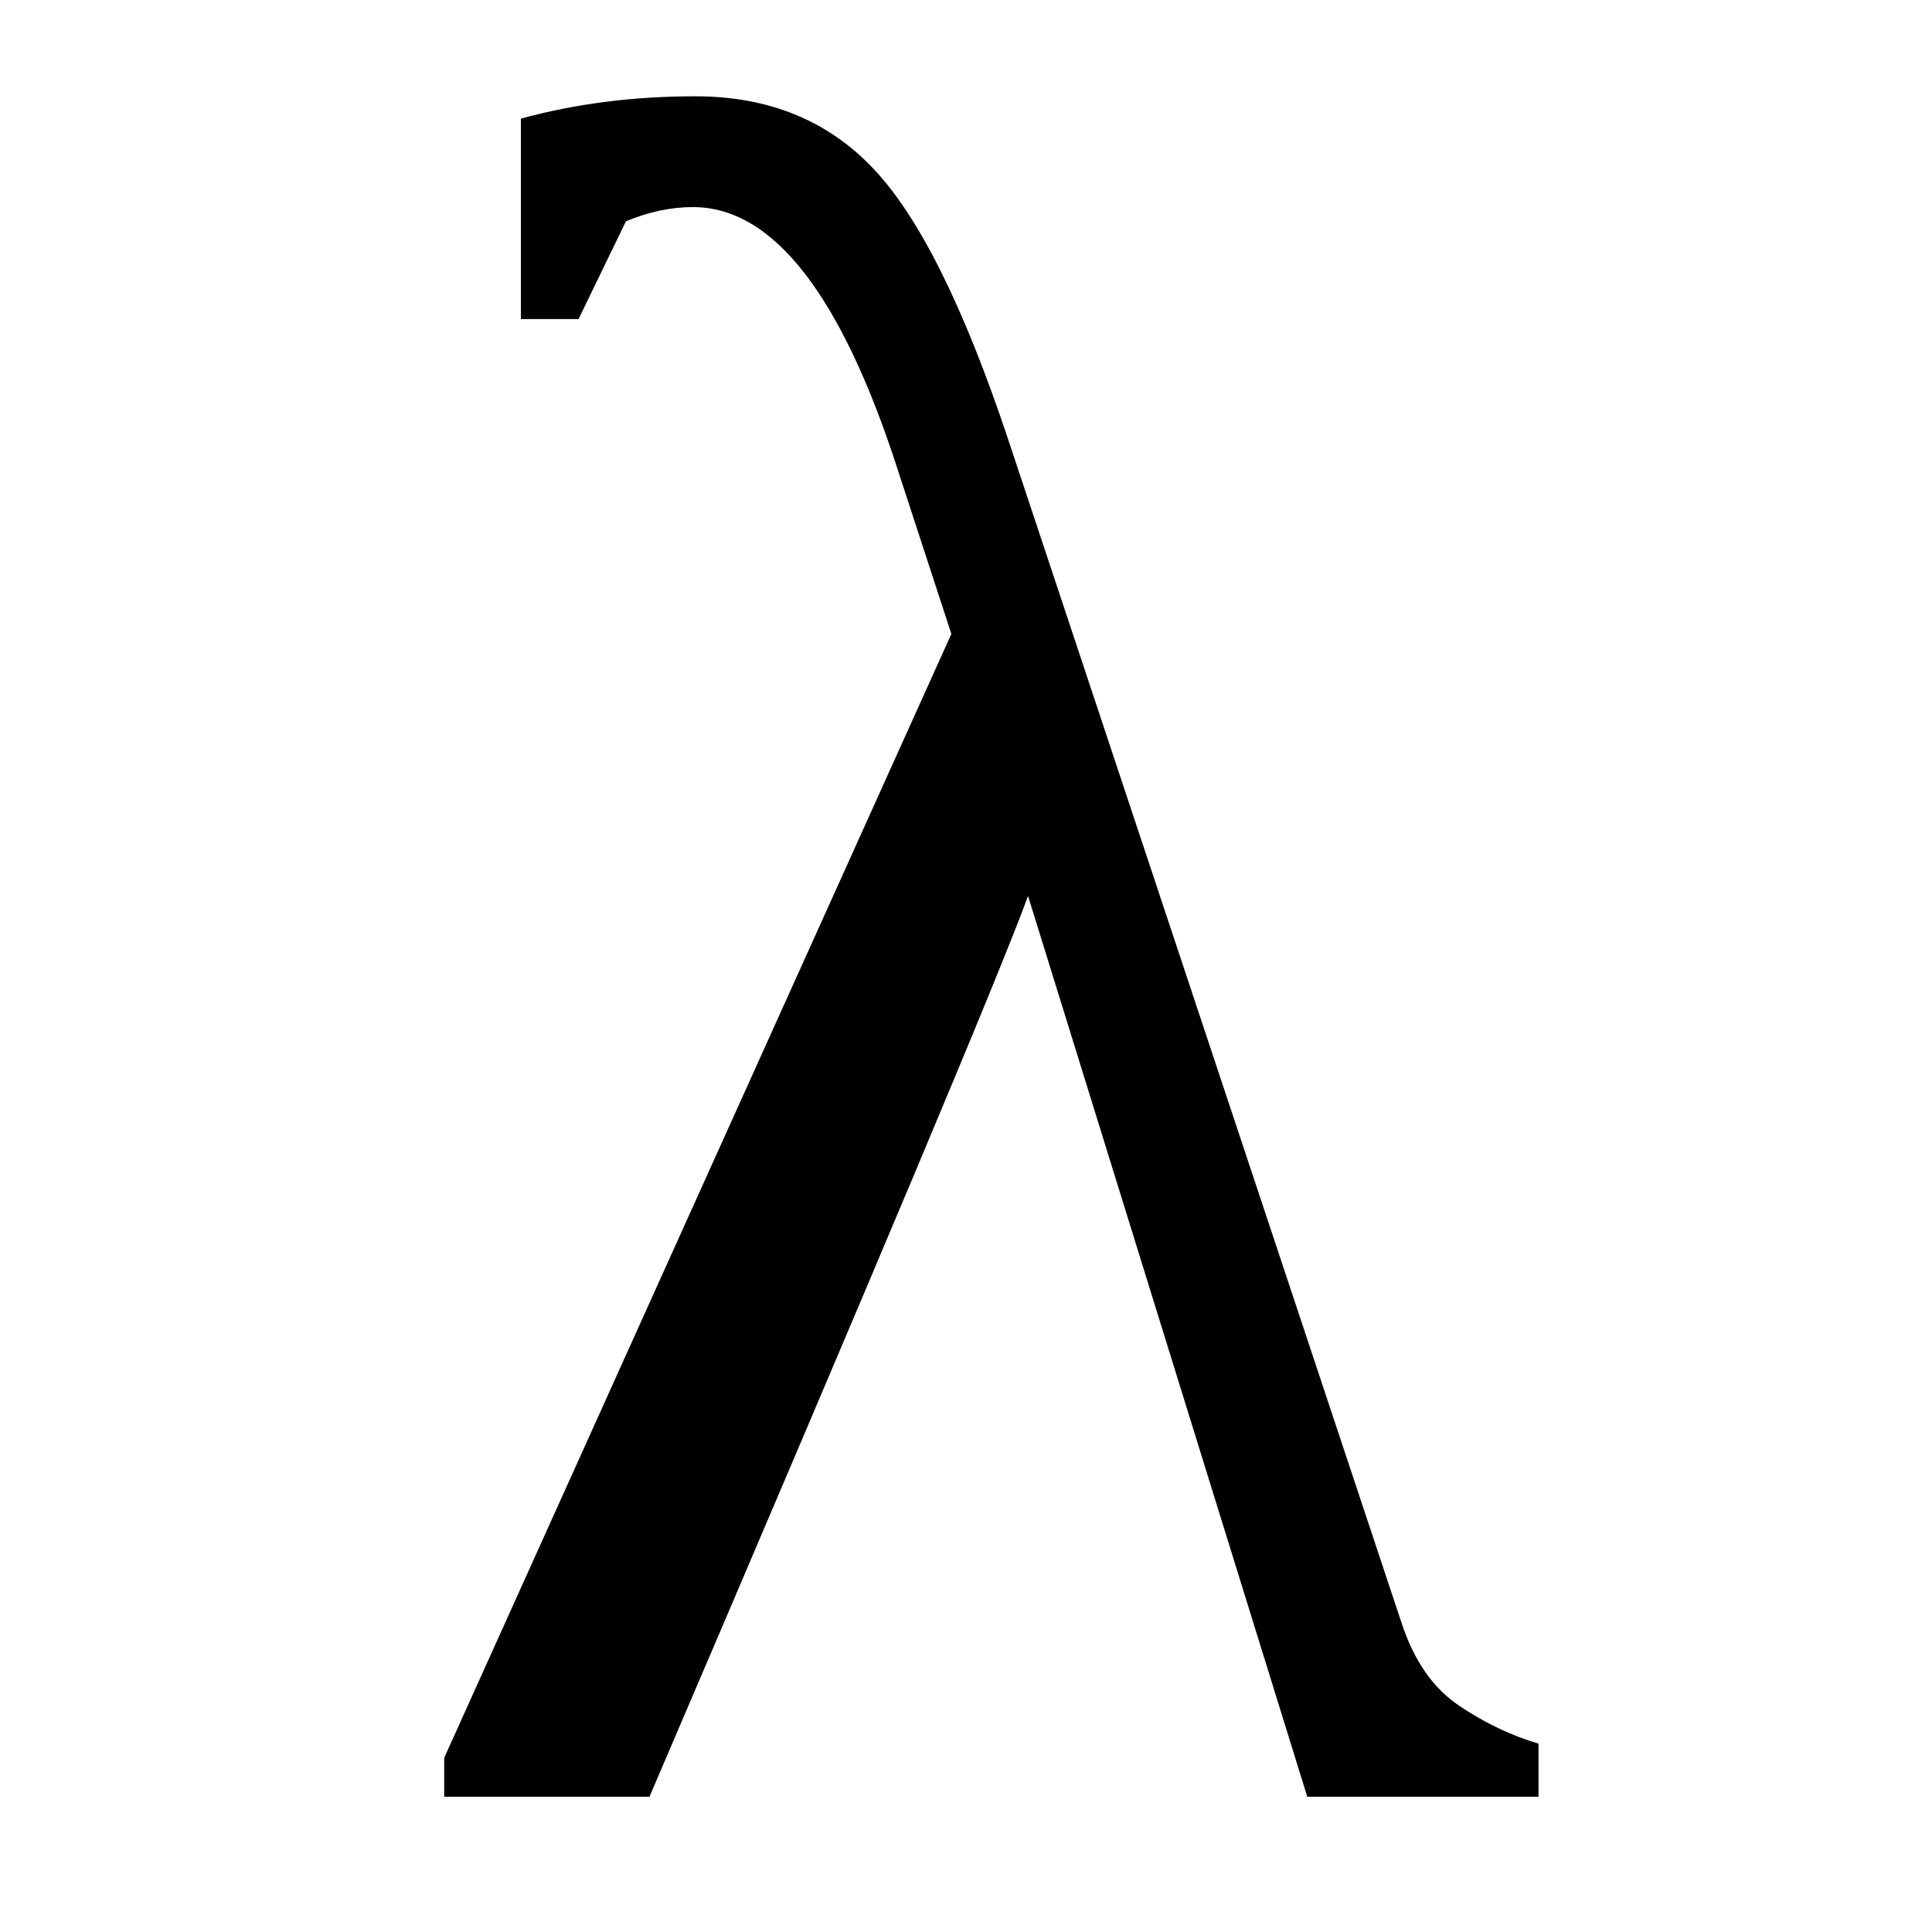
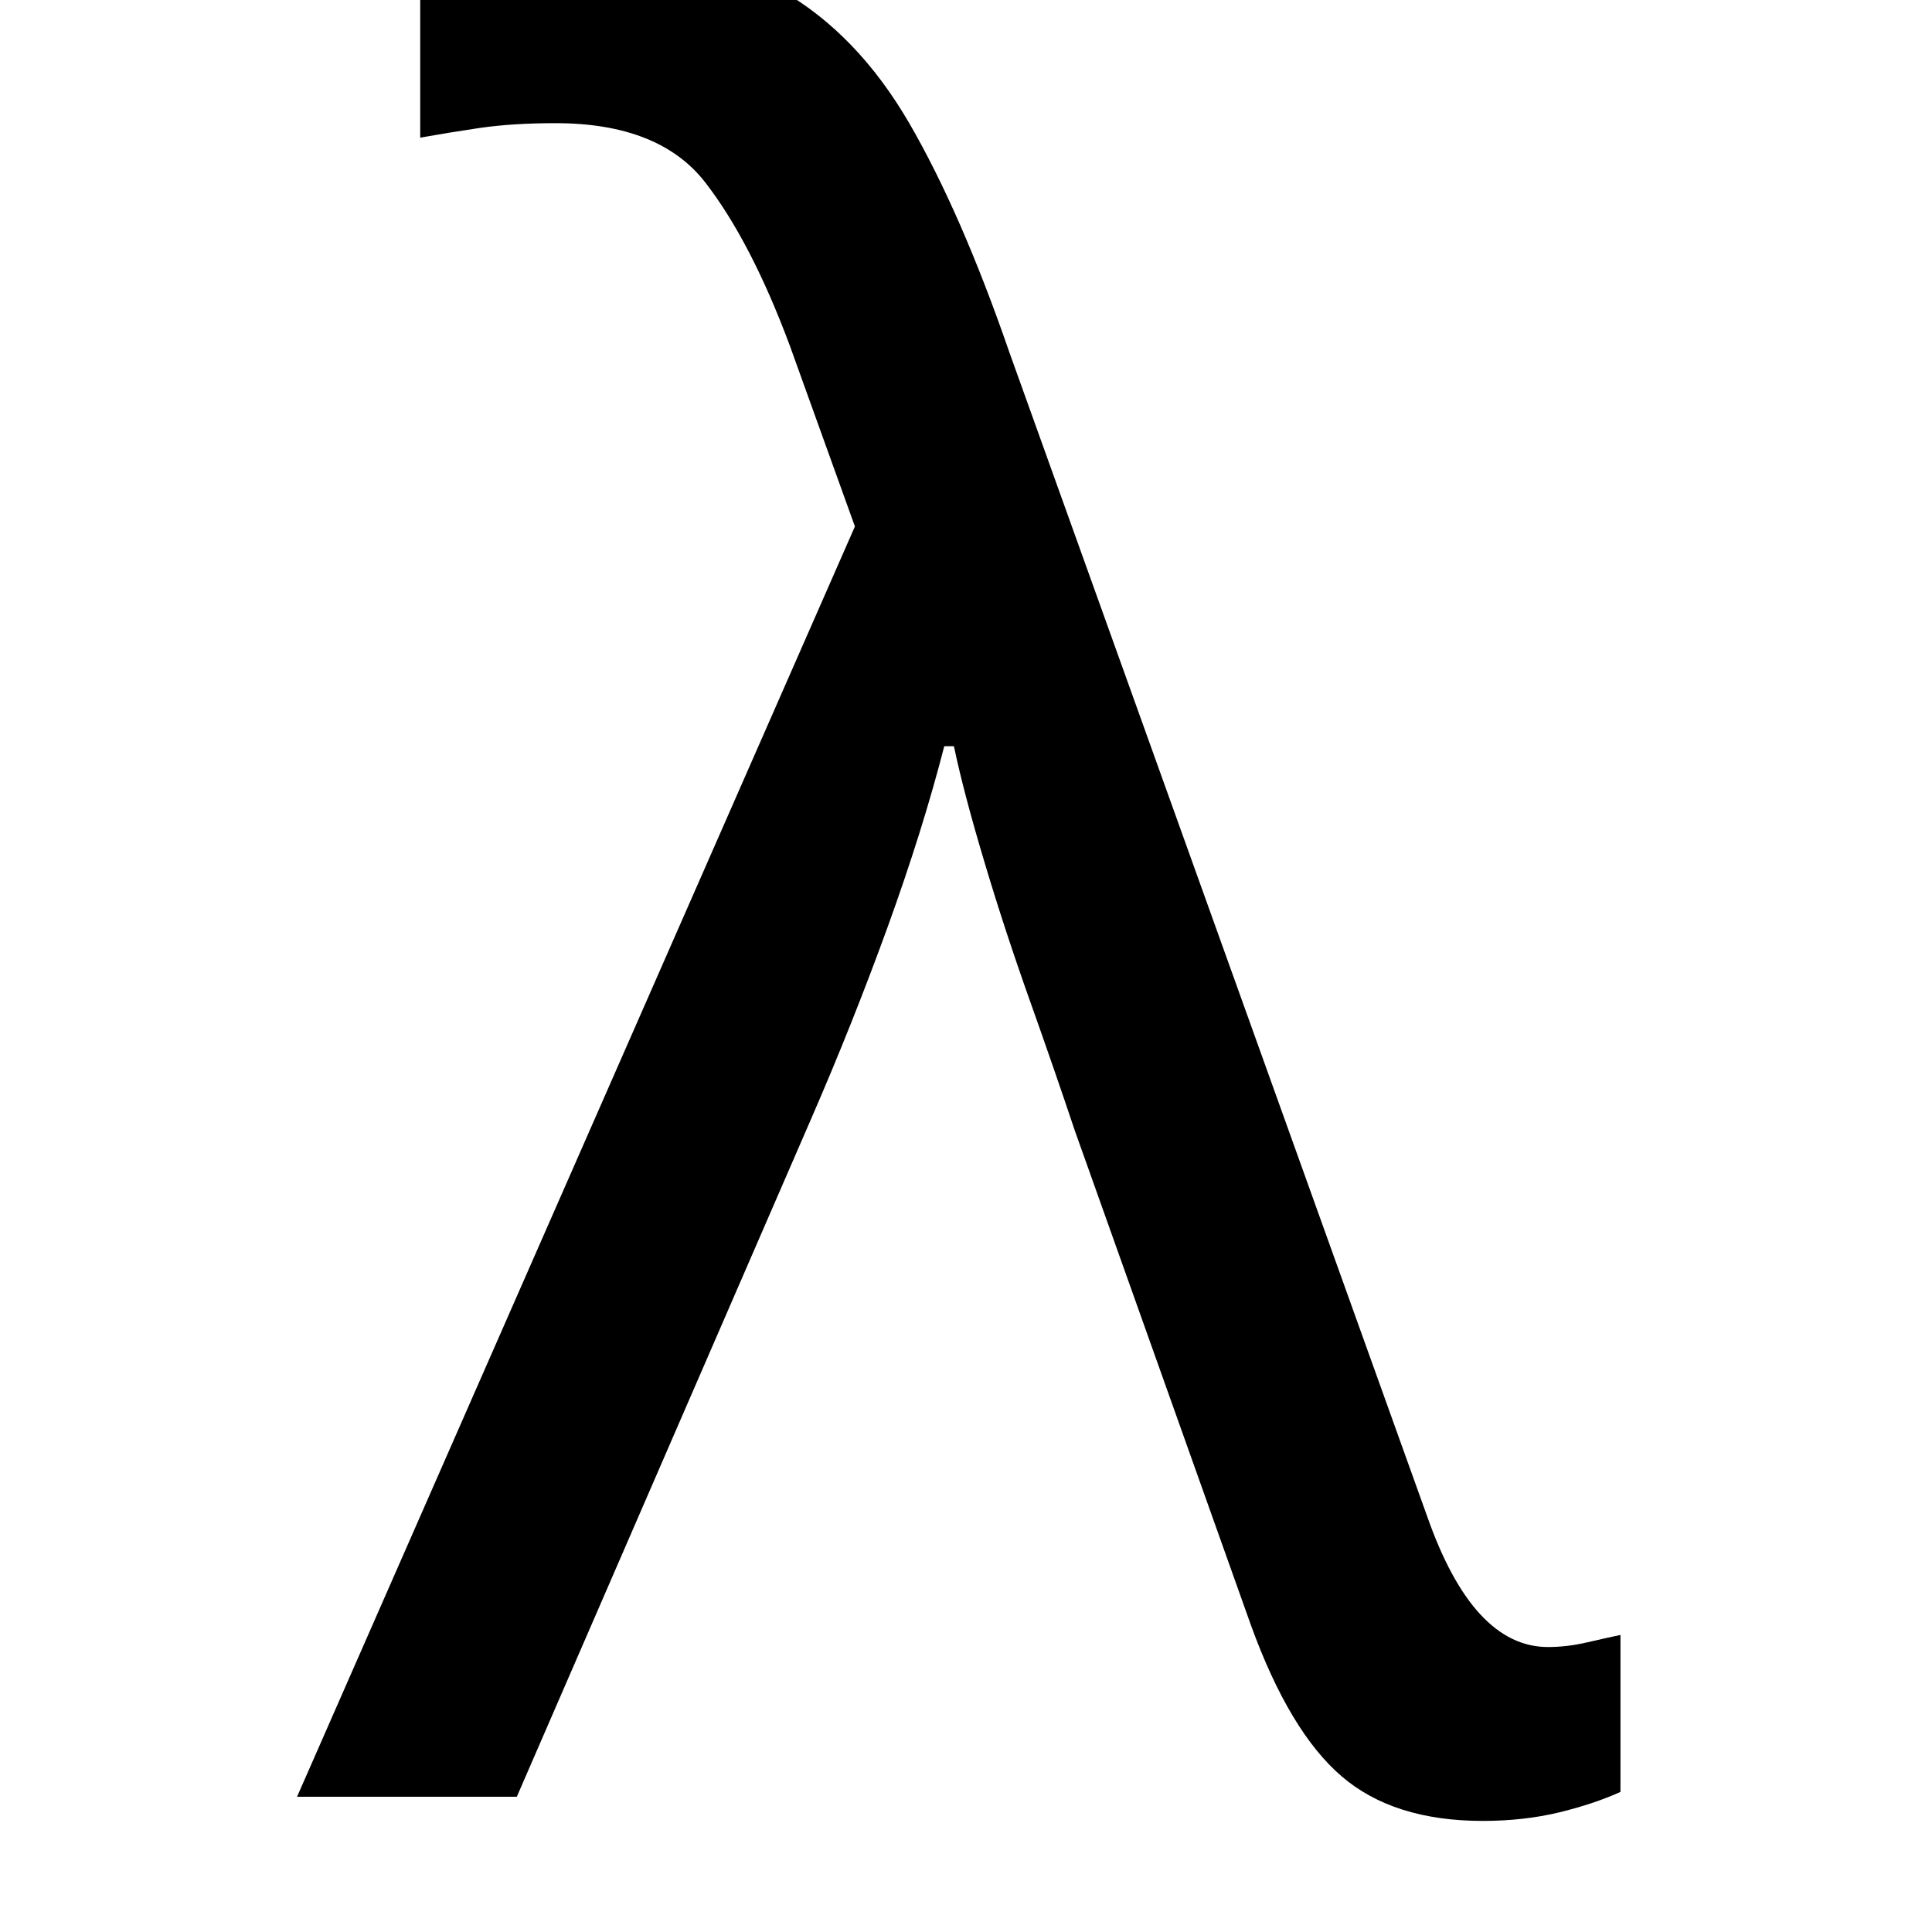
<svg xmlns="http://www.w3.org/2000/svg" viewBox="0 0 100 100" width="100" height="100">
-   <text x="50" y="93" font-family="Times New Roman" font-size="125" fill="black" text-anchor="middle">λ</text>
+   <text x="50" y="93" font-family="Sans-serif" font-size="125" fill="black" text-anchor="middle">λ</text>
</svg>
